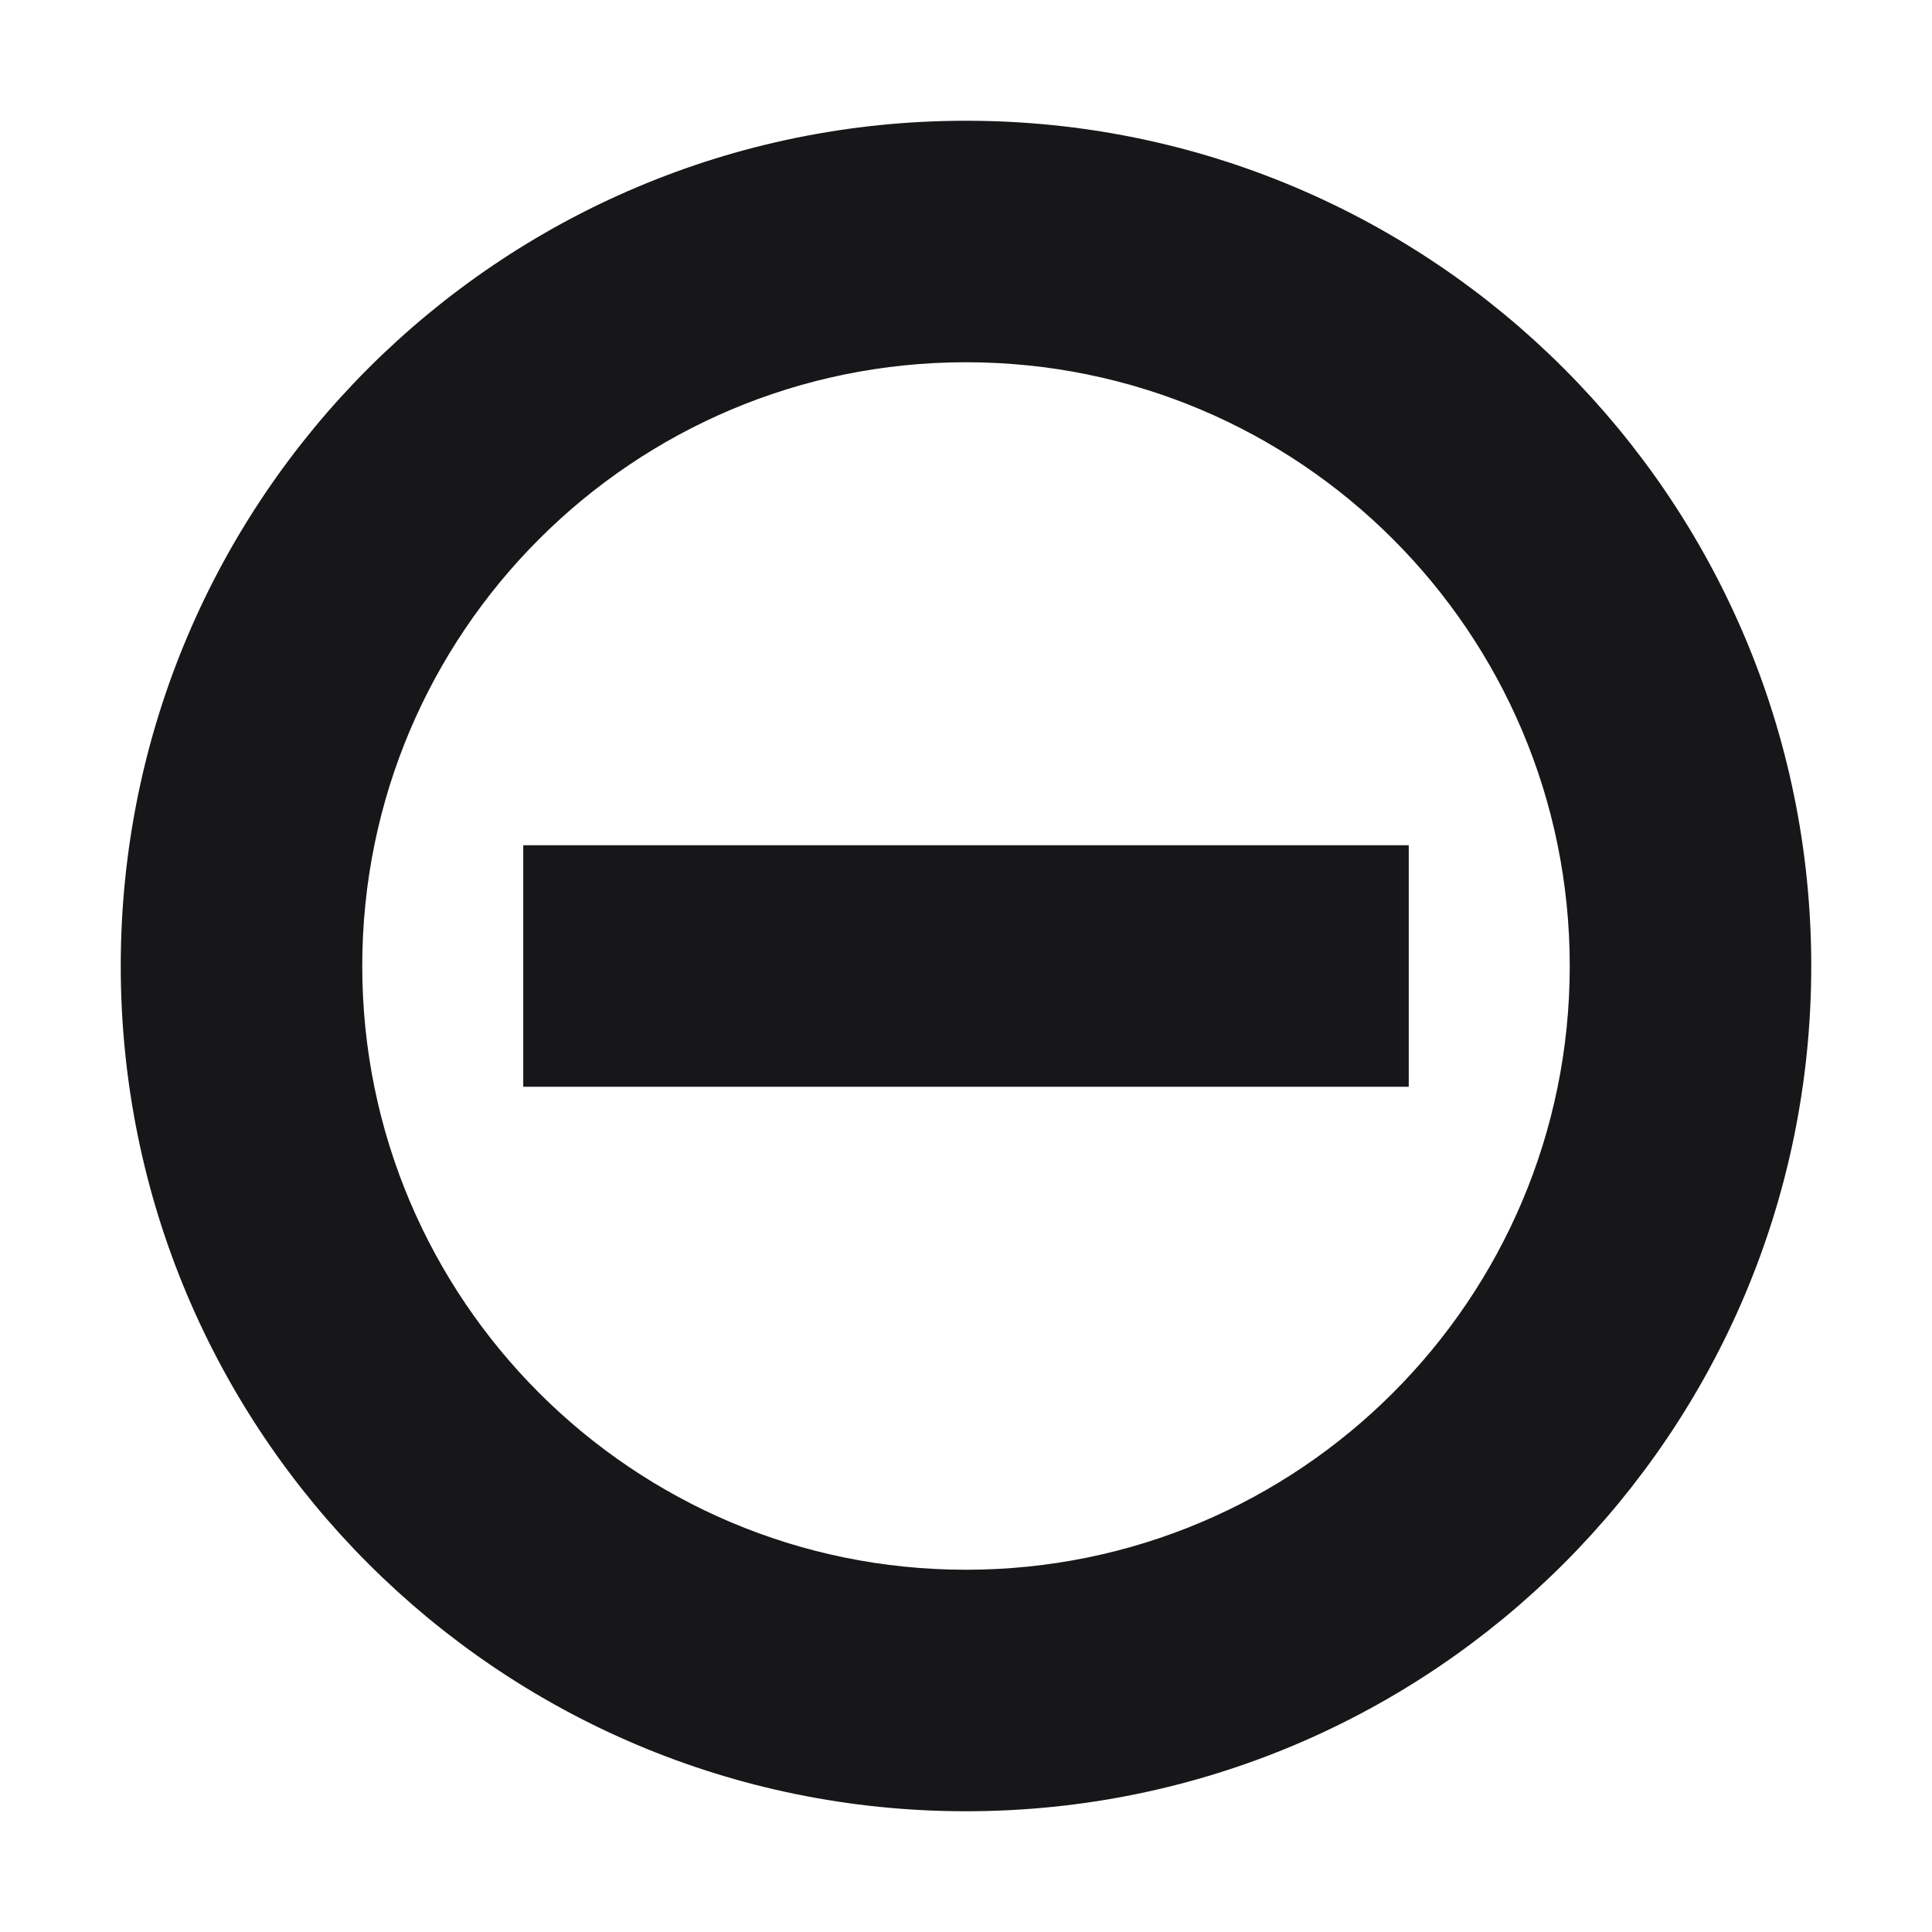
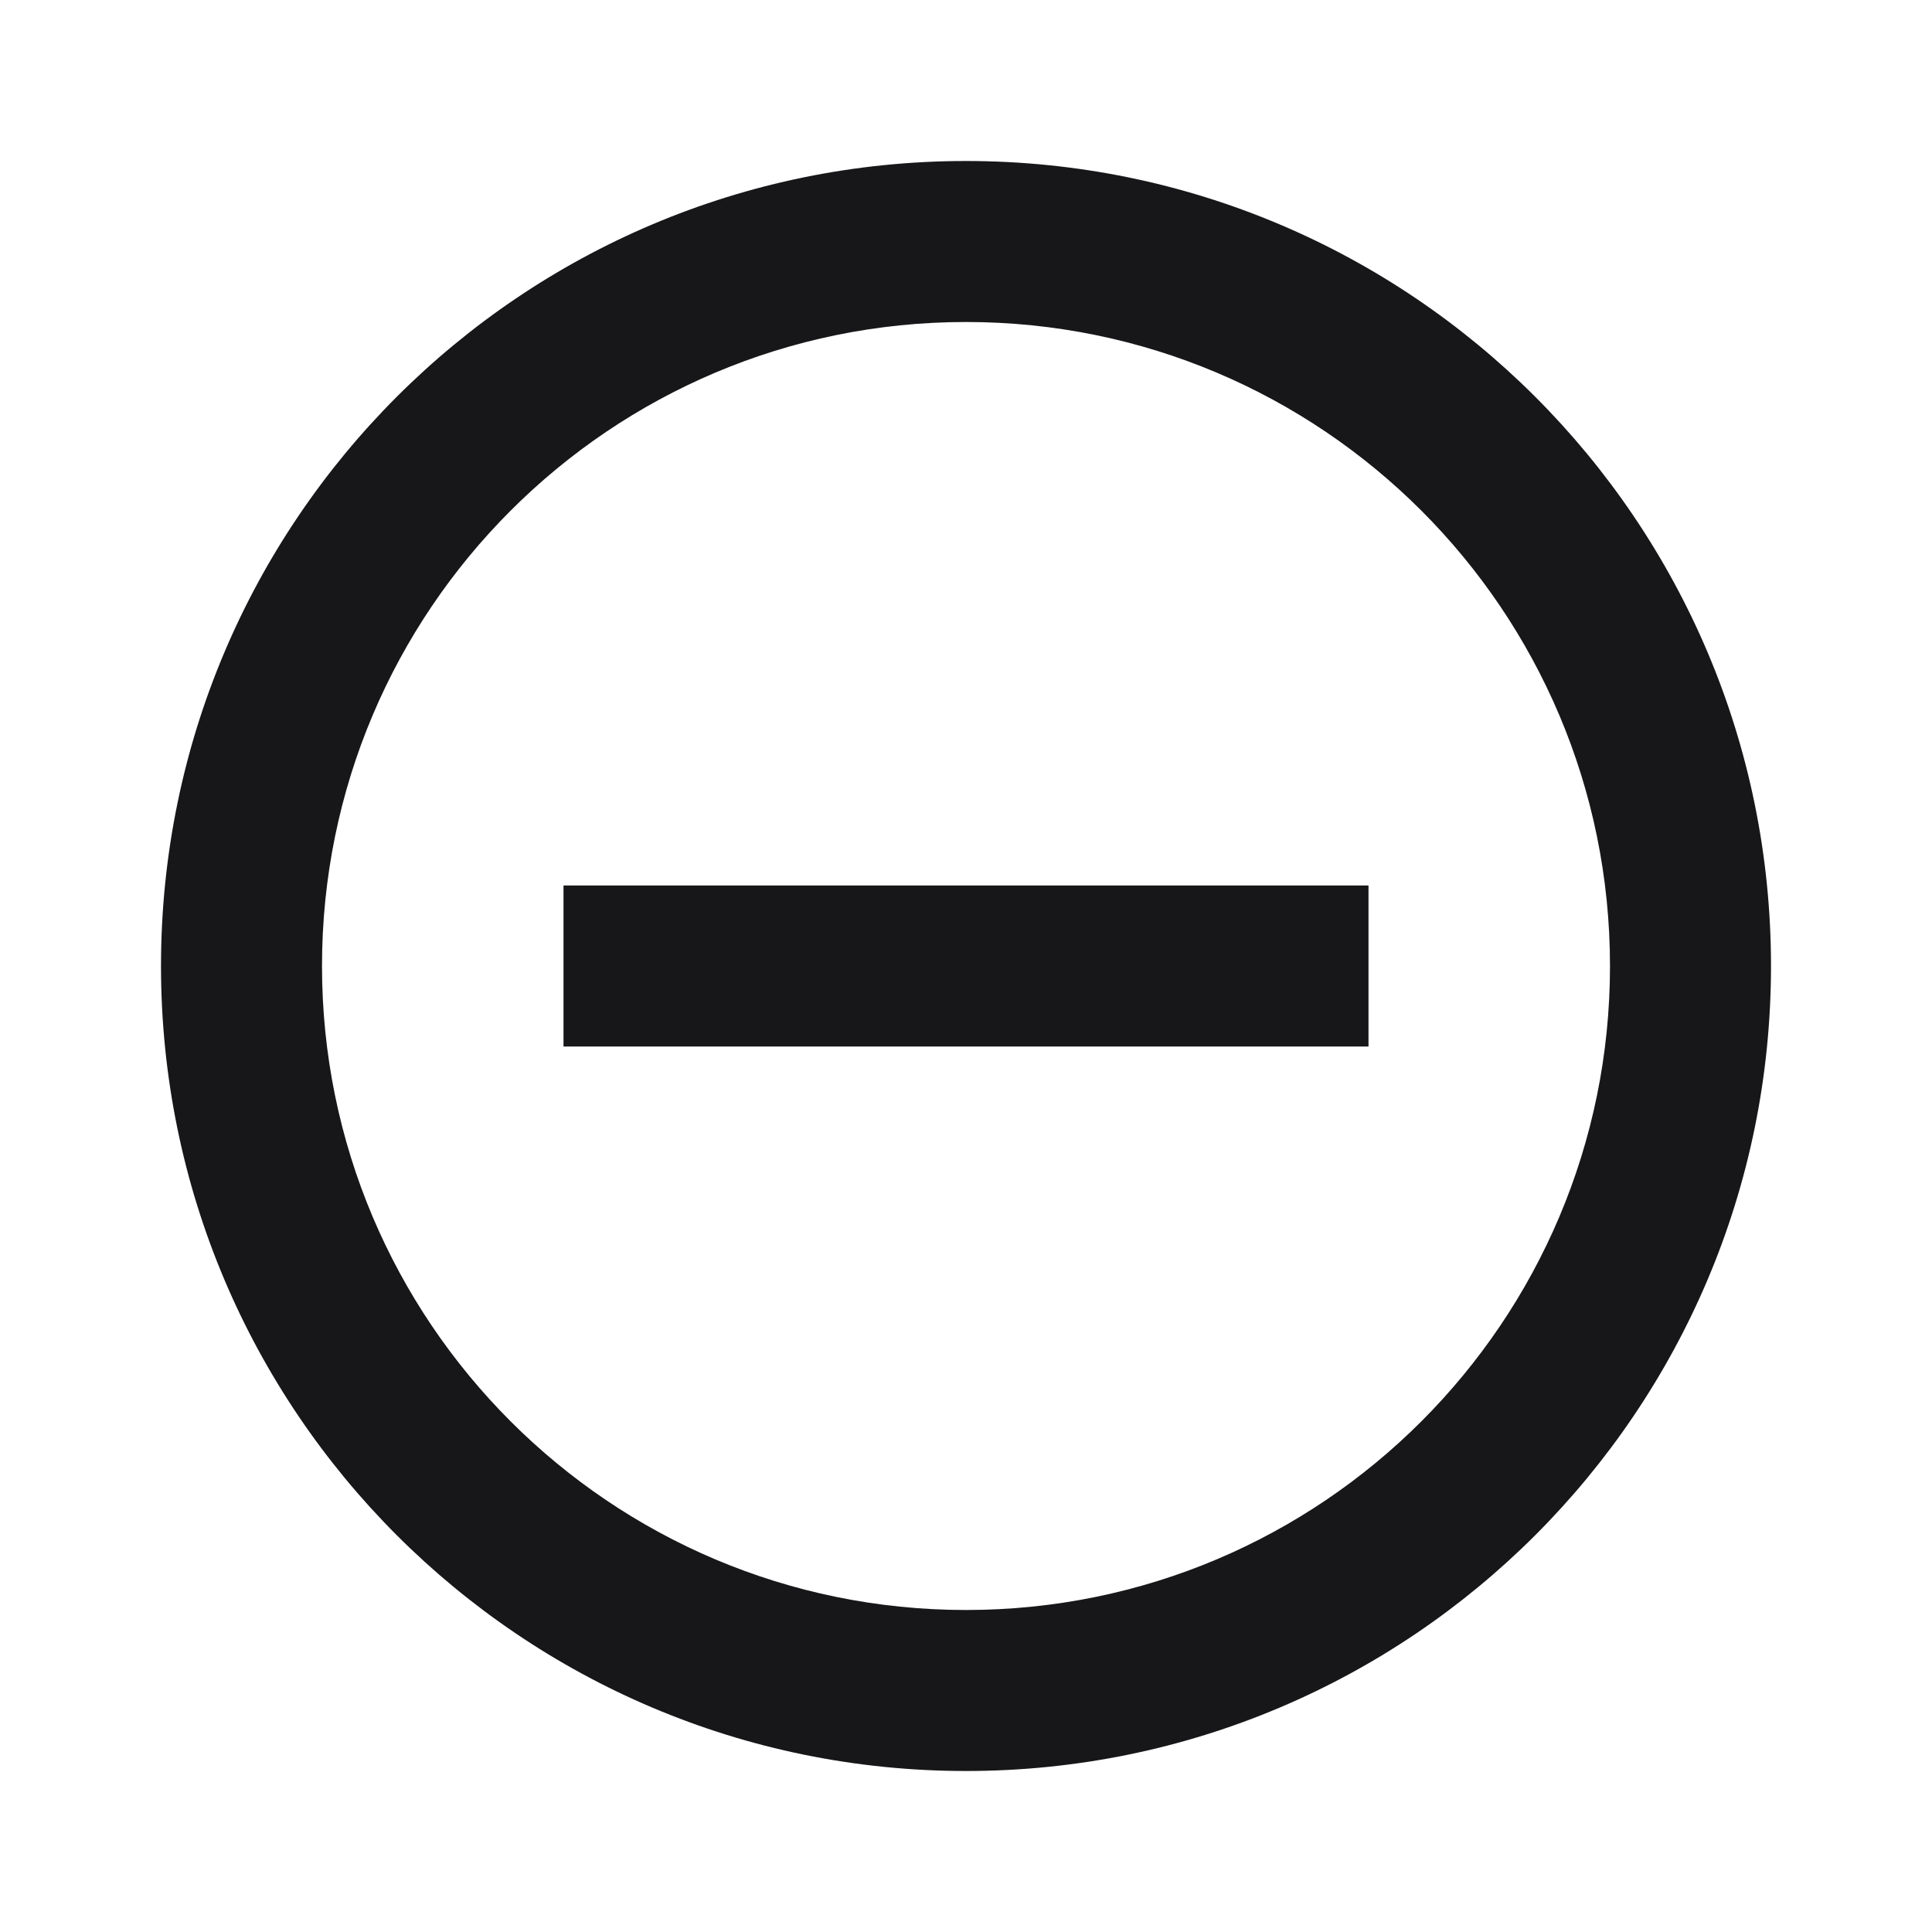
<svg xmlns="http://www.w3.org/2000/svg" width="24" height="24" viewBox="0 0 24 24" fill="none">
  <path d="M12 22C6.477 22 2 17.523 2 12C2 6.477 6.477 2 12 2C17.523 2 22 6.477 22 12C22 17.523 17.523 22 12 22ZM12 20C16.418 20 20 16.418 20 12C20 7.582 16.418 4 12 4C7.582 4 4 7.582 4 12C4 16.418 7.582 20 12 20ZM7 11H17V13H7V11Z" fill="#171719" />
-   <path d="M12 22C6.477 22 2 17.523 2 12C2 6.477 6.477 2 12 2C17.523 2 22 6.477 22 12C22 17.523 17.523 22 12 22ZM12 20C16.418 20 20 16.418 20 12C20 7.582 16.418 4 12 4C7.582 4 4 7.582 4 12C4 16.418 7.582 20 12 20ZM7 11H17V13H7V11Z" stroke="#171719" />
</svg>
